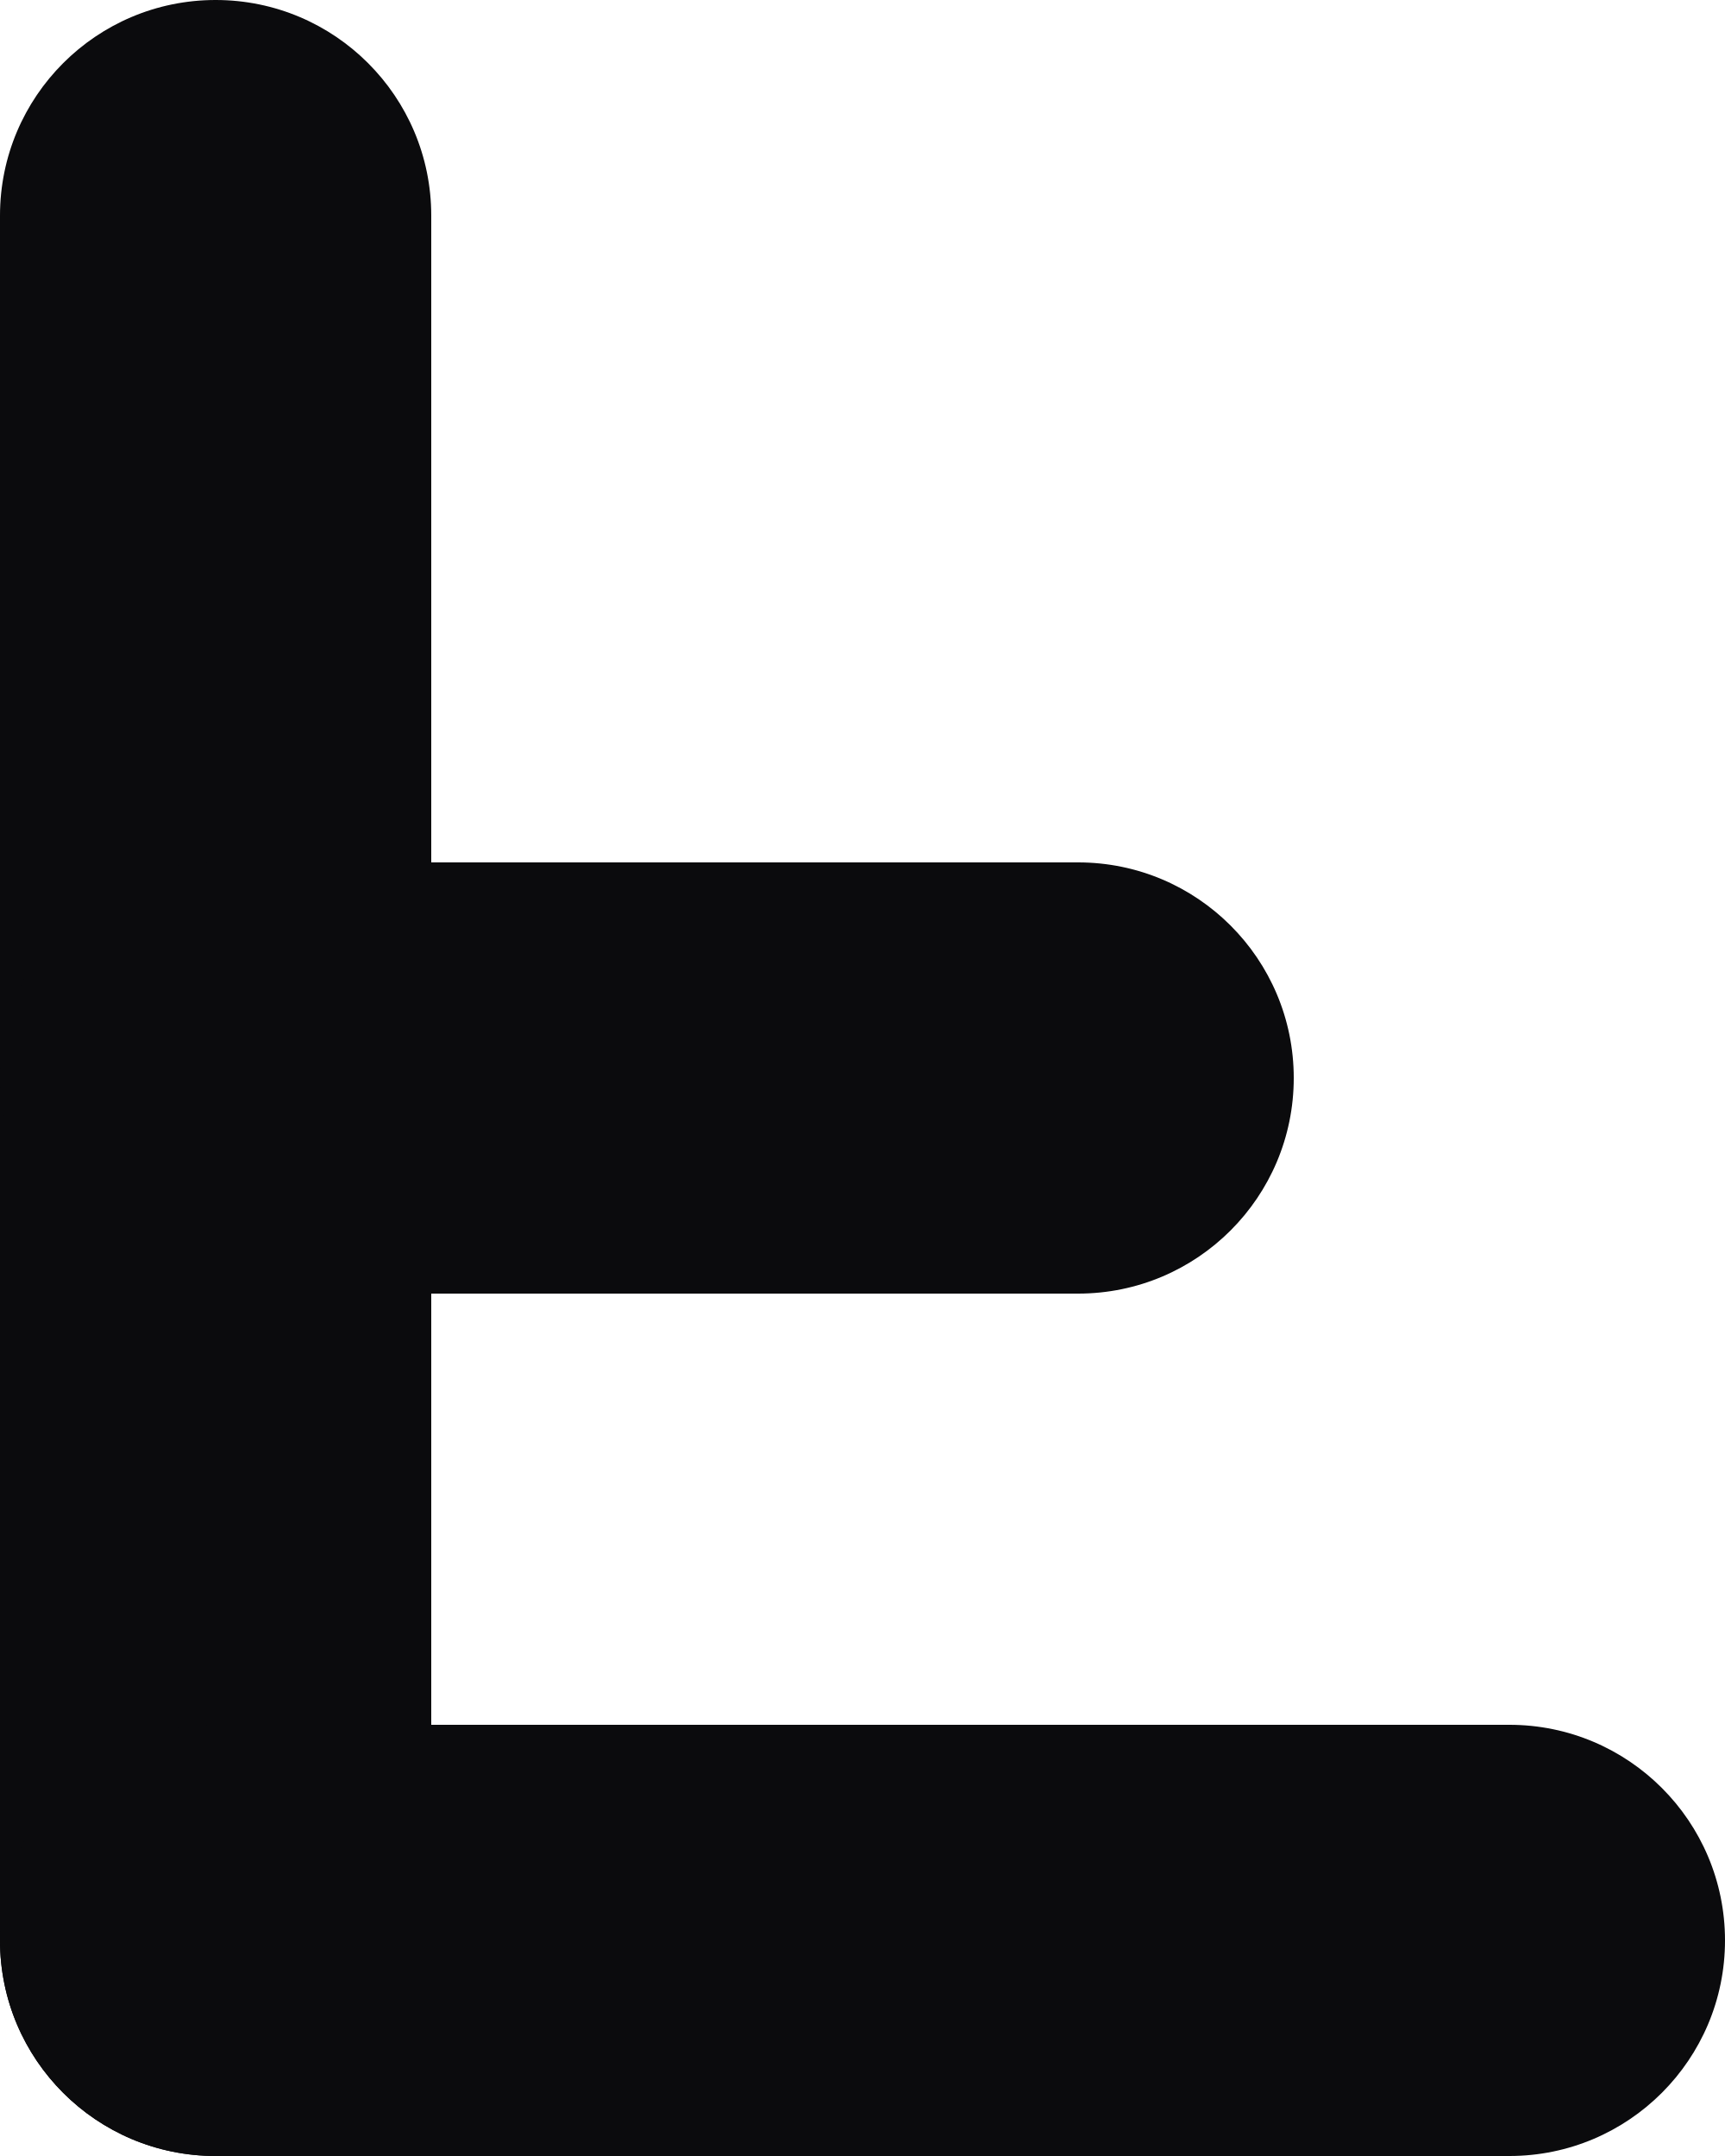
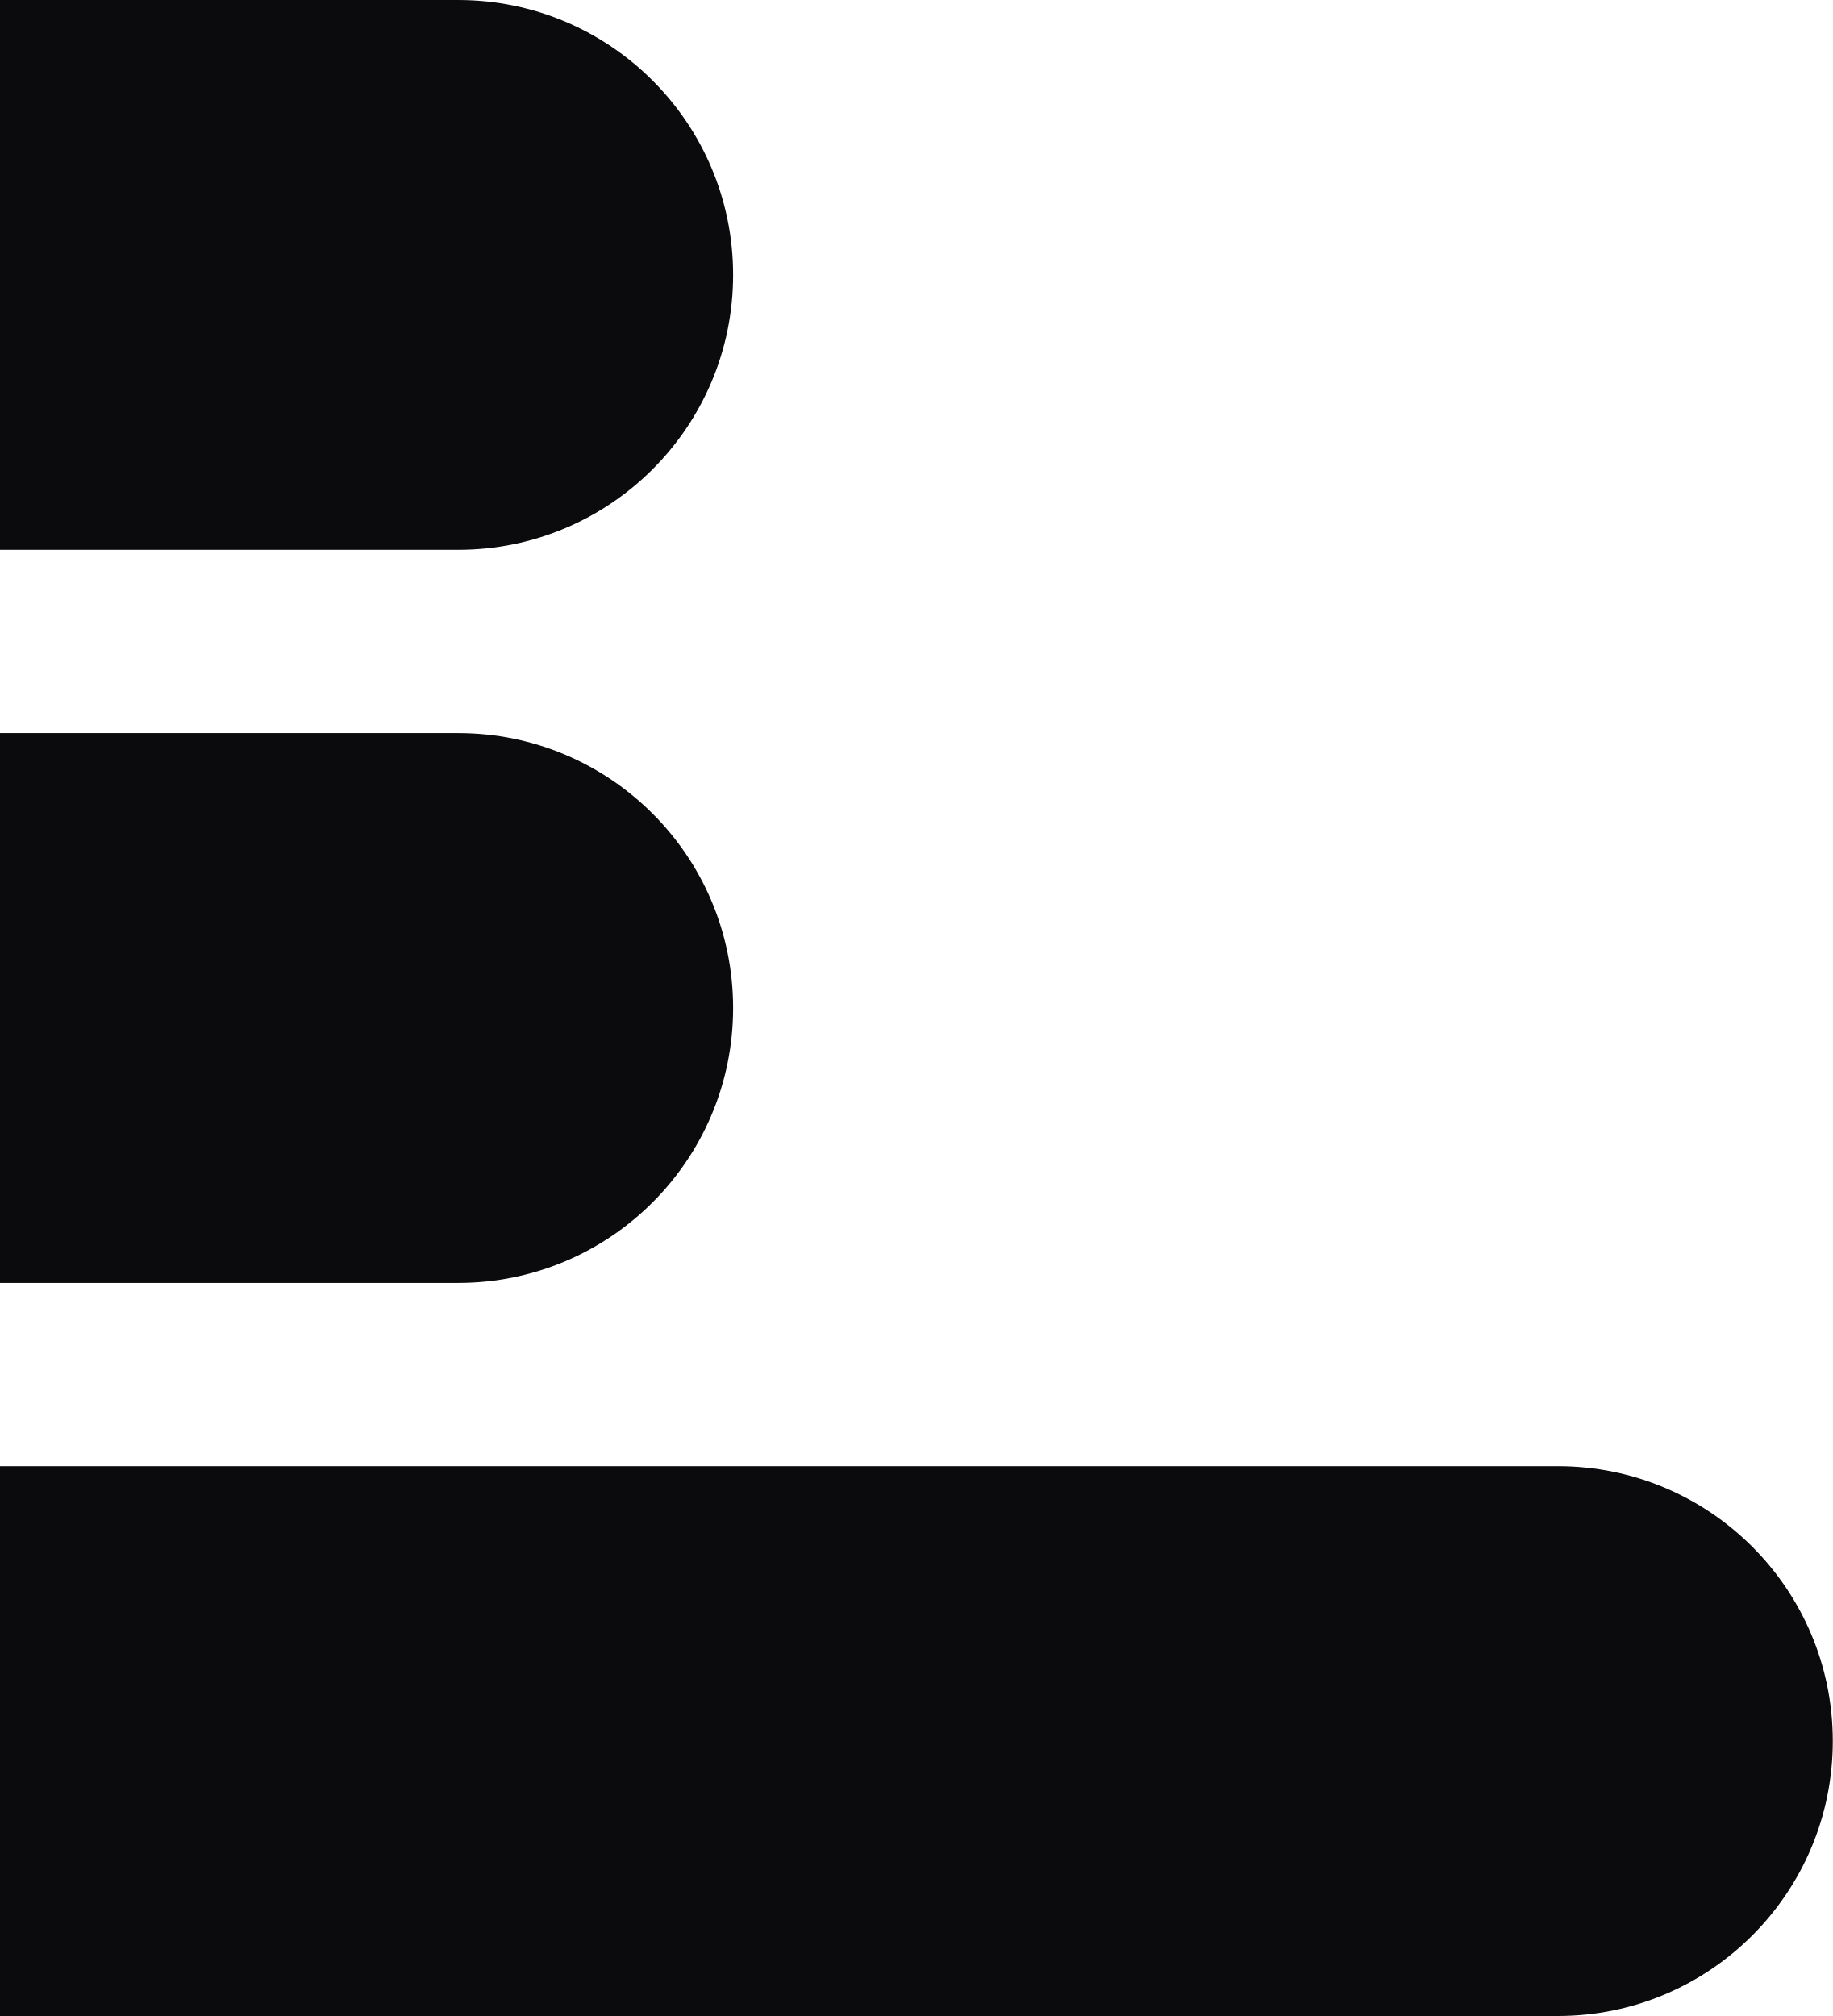
- <svg xmlns="http://www.w3.org/2000/svg" viewBox="0 0 64 80" width="64" height="80" role="img" aria-label="Ledgendary">
-   <rect x="0" y="0" width="16" height="80" rx="8" fill="#0b0b0d" />
-   <rect x="0" y="64" width="64" height="16" rx="8" fill="#0b0b0d" />
-   <rect x="0" y="32" width="48" height="16" rx="8" fill="#0b0b0d" />
+ <svg xmlns="http://www.w3.org/2000/svg" viewBox="0 0 80 88" width="80" height="88" role="img" aria-label="Ledgendary">
+   <path d="M0 0H20A12 12 0 0 1 20 24H0H0V0Z" fill="#0b0b0d" />
+   <path d="M0 32H20A12 12 0 0 1 20 56H0H0V32Z" fill="#0b0b0d" />
+   <path d="M0 64H68A12 12 0 0 1 68 88H0H0V64Z" fill="#0b0b0d" />
</svg>
